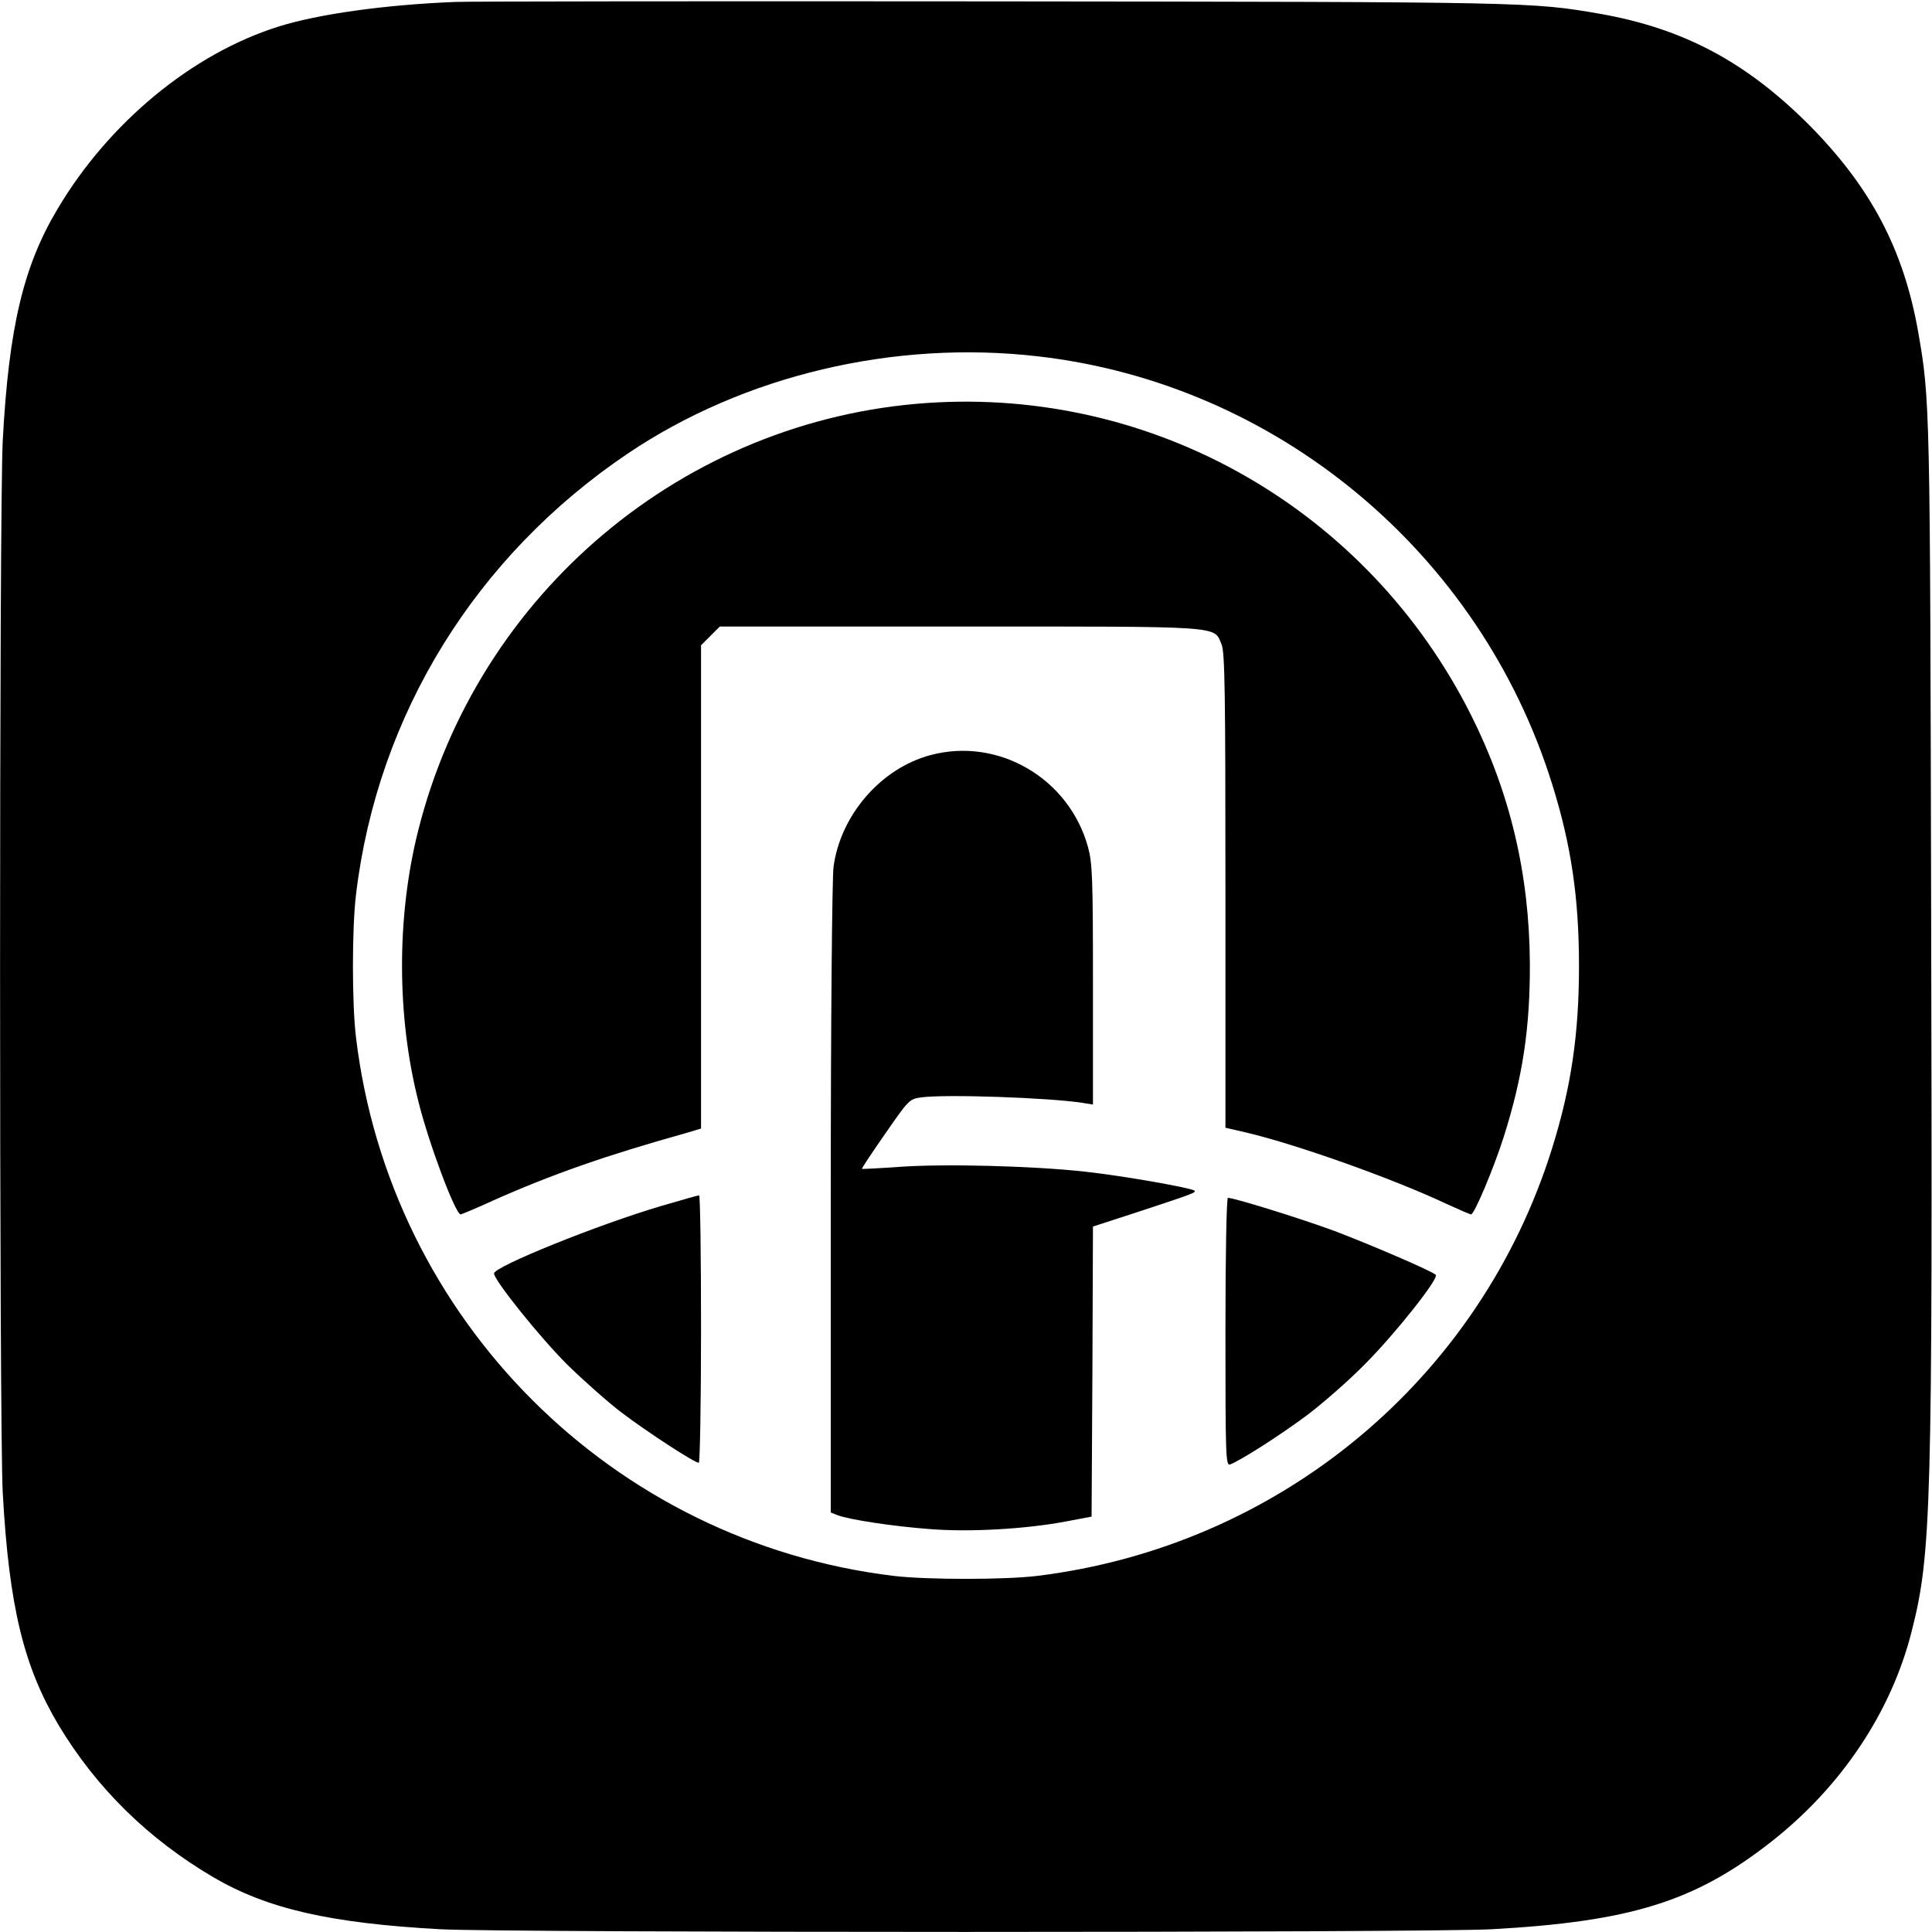
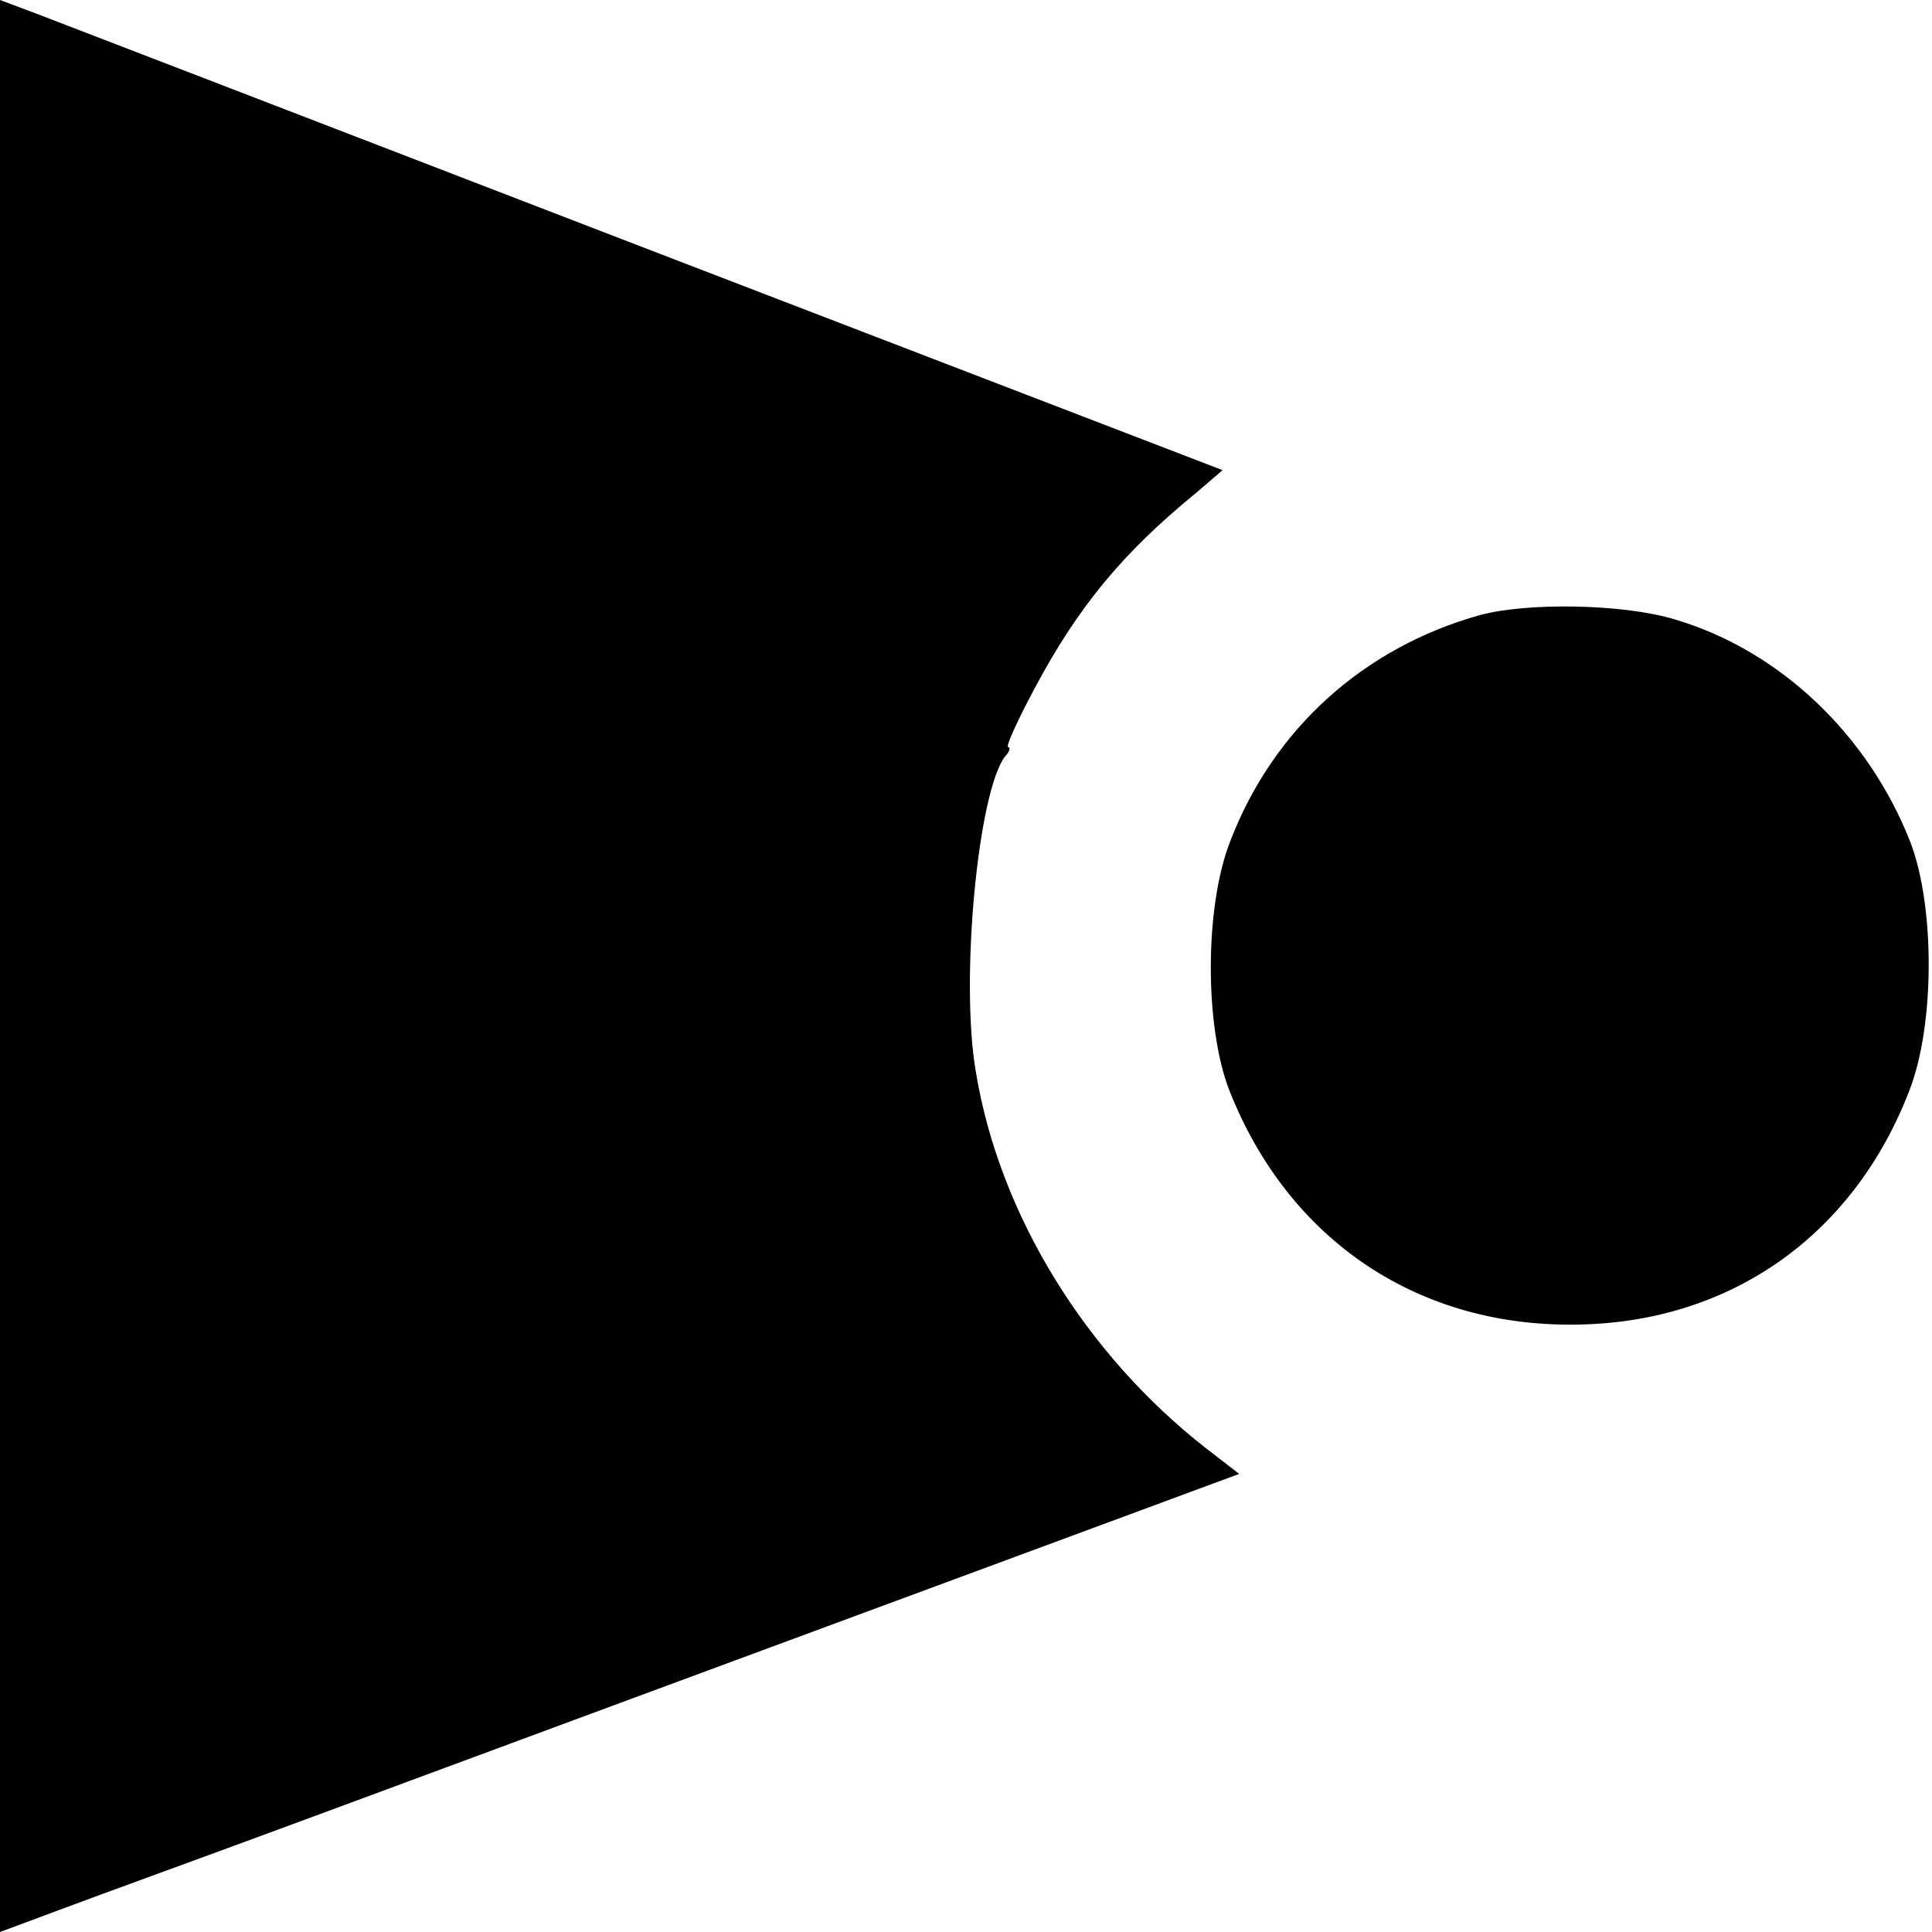
- <svg xmlns="http://www.w3.org/2000/svg" version="1.0" width="700pt" height="700pt" viewBox="0 0 700 700" preserveAspectRatio="xMidYMid meet">
-   <g transform="translate(0,700) scale(0.1,-0.1)" fill="#000000" stroke="none">
-     <path d="M1650 6993 c-254 -10 -497 -44 -640 -89 -313 -98 -616 -348 -802 -662 -123 -206 -176 -428 -198 -837 -13 -240 -13 -3584 0 -3815 23 -412 76 -628 202 -840 137 -228 324 -412 560 -551 196 -115 423 -167 823 -189 238 -13 3572 -13 3810 0 503 28 735 100 1010 315 256 200 437 471 511 763 72 282 76 443 71 2567 -4 1883 -4 1895 -47 2142 -53 301 -173 527 -399 754 -227 226 -453 346 -754 399 -249 43 -250 43 -2202 45 -1028 1 -1904 0 -1945 -2z m2110 -1284 c867 -99 1603 -712 1864 -1551 69 -220 97 -413 97 -658 0 -245 -28 -438 -97 -659 -261 -839 -990 -1444 -1868 -1551 -117 -14 -396 -14 -516 0 -1020 122 -1827 928 -1950 1950 -15 122 -15 397 0 520 78 650 433 1225 985 1597 420 283 964 412 1485 352z" />
-     <path d="M3360 5540 c-881 -60 -1629 -688 -1845 -1550 -78 -310 -78 -671 1 -981 37 -150 134 -409 153 -409 3 0 56 22 117 50 213 95 411 164 697 244 l57 17 0 875 0 876 34 34 34 34 871 0 c967 0 918 3 947 -65 12 -29 14 -174 14 -893 l0 -858 78 -18 c181 -43 525 -165 721 -257 46 -21 87 -39 91 -39 12 0 84 172 119 283 68 215 95 393 94 627 -2 324 -72 618 -213 899 -373 743 -1146 1187 -1970 1131z" />
-     <path d="M3371 4264 c-180 -48 -326 -218 -351 -405 -5 -43 -10 -546 -10 -1207 l0 -1132 25 -10 c43 -16 199 -40 332 -50 145 -12 352 0 498 28 l90 17 3 525 2 526 163 53 c200 66 211 70 205 77 -11 10 -260 54 -398 69 -191 21 -513 29 -675 17 -71 -5 -131 -8 -132 -7 -2 1 36 58 84 127 86 124 88 126 131 132 89 12 463 -1 585 -20 l37 -6 0 434 c0 389 -2 440 -18 499 -69 250 -326 399 -571 333z" />
-     <path d="M2394 2630 c-227 -67 -604 -219 -604 -244 0 -24 164 -229 264 -329 58 -57 147 -136 198 -175 94 -71 264 -182 280 -182 4 0 8 218 8 485 0 267 -3 485 -7 484 -5 0 -67 -18 -139 -39z" />
-     <path d="M4440 2174 c0 -450 1 -486 17 -480 41 16 184 108 278 178 57 43 151 125 209 184 110 110 271 313 258 325 -14 14 -238 110 -367 159 -119 44 -363 120 -386 120 -5 0 -9 -201 -9 -486z" />
+ <svg xmlns="http://www.w3.org/2000/svg" version="1.0" width="256pt" height="256pt" viewBox="0 0 256 256" preserveAspectRatio="xMidYMid meet">
+   <g transform="translate(0,256) scale(0.1,-0.1)" fill="#000000" stroke="none">
+     <path d="M0 1280 l0 -1280 78 29 c42 16 208 76 367 135 281 104 410 152 943 349 l254 94 -44 34 c-160 125 -274 310 -305 499 -21 122 3 372 39 418 6 6 7 12 4 12 -4 0 12 35 35 78 57 107 116 179 214 259 l35 30 -762 293 c-420 162 -784 302 -810 312 l-48 18 0 -1280z" />
+     <path d="M1961 1745 c-154 -43 -274 -151 -331 -300 -34 -87 -34 -245 -1 -330 79 -200 253 -316 467 -310 200 5 361 120 434 310 34 87 34 245 1 330 -56 142 -173 253 -311 294 -68 21 -196 23 -259 6z" />
  </g>
</svg>
